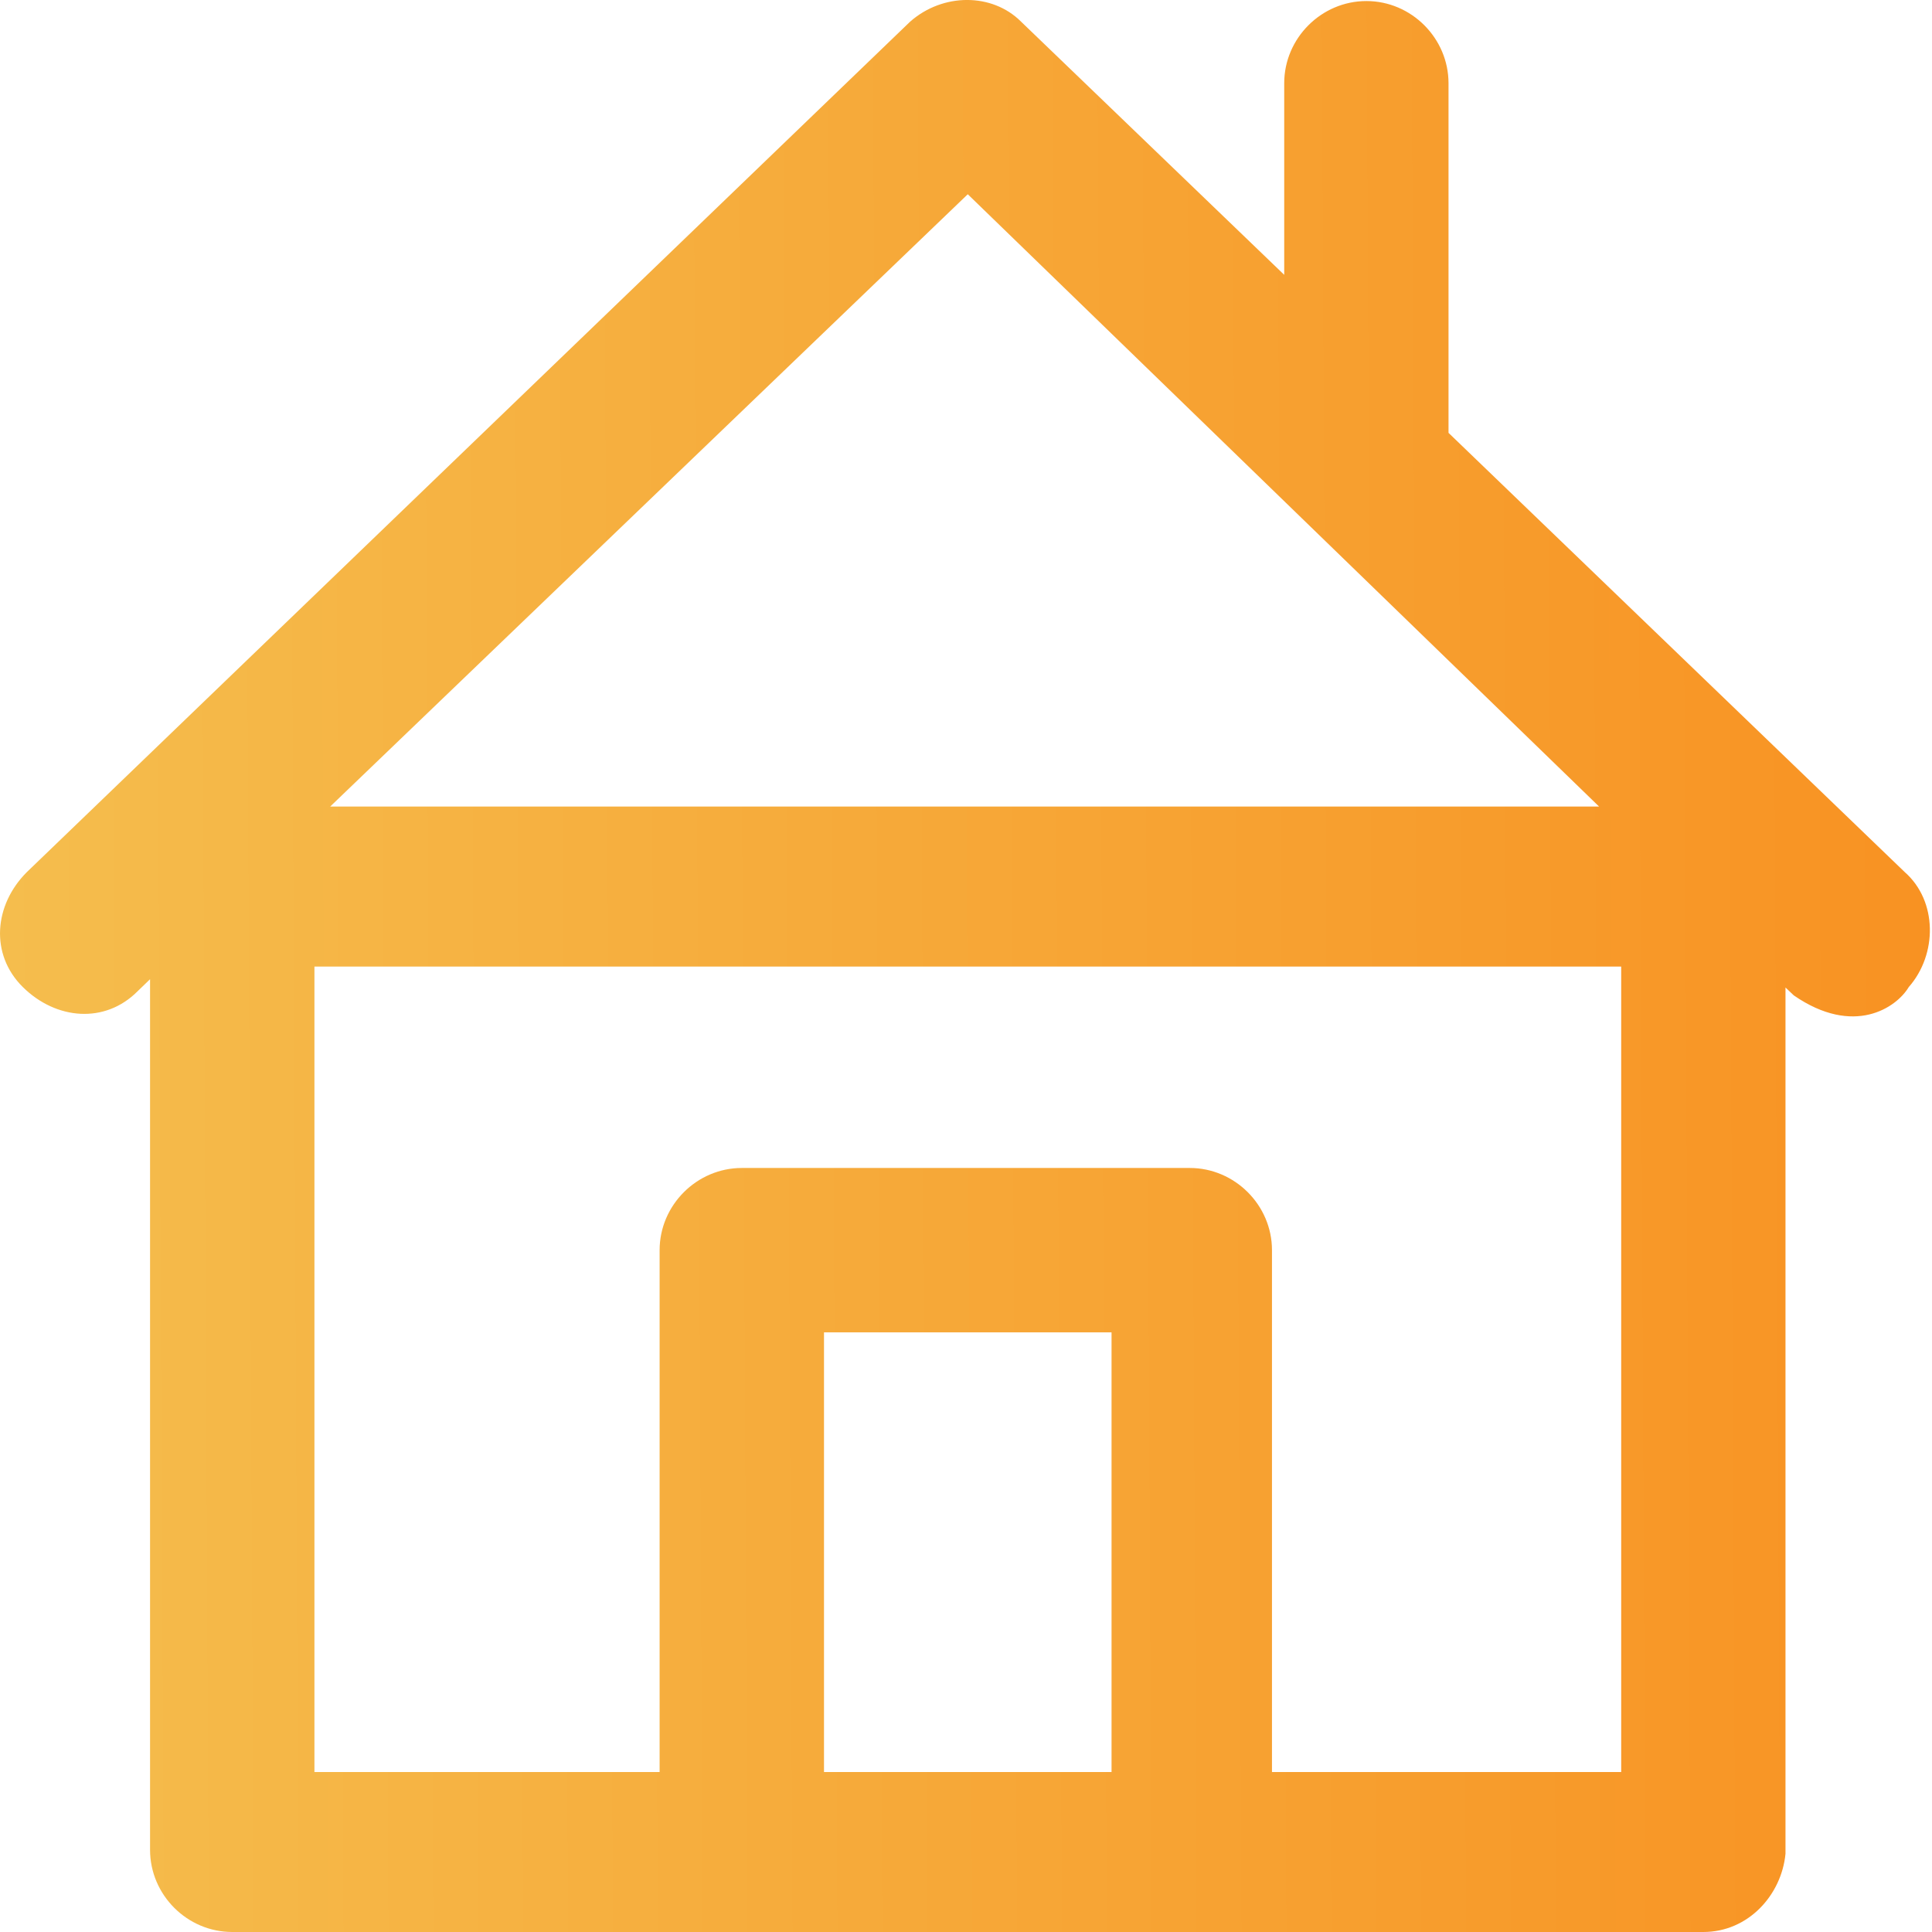
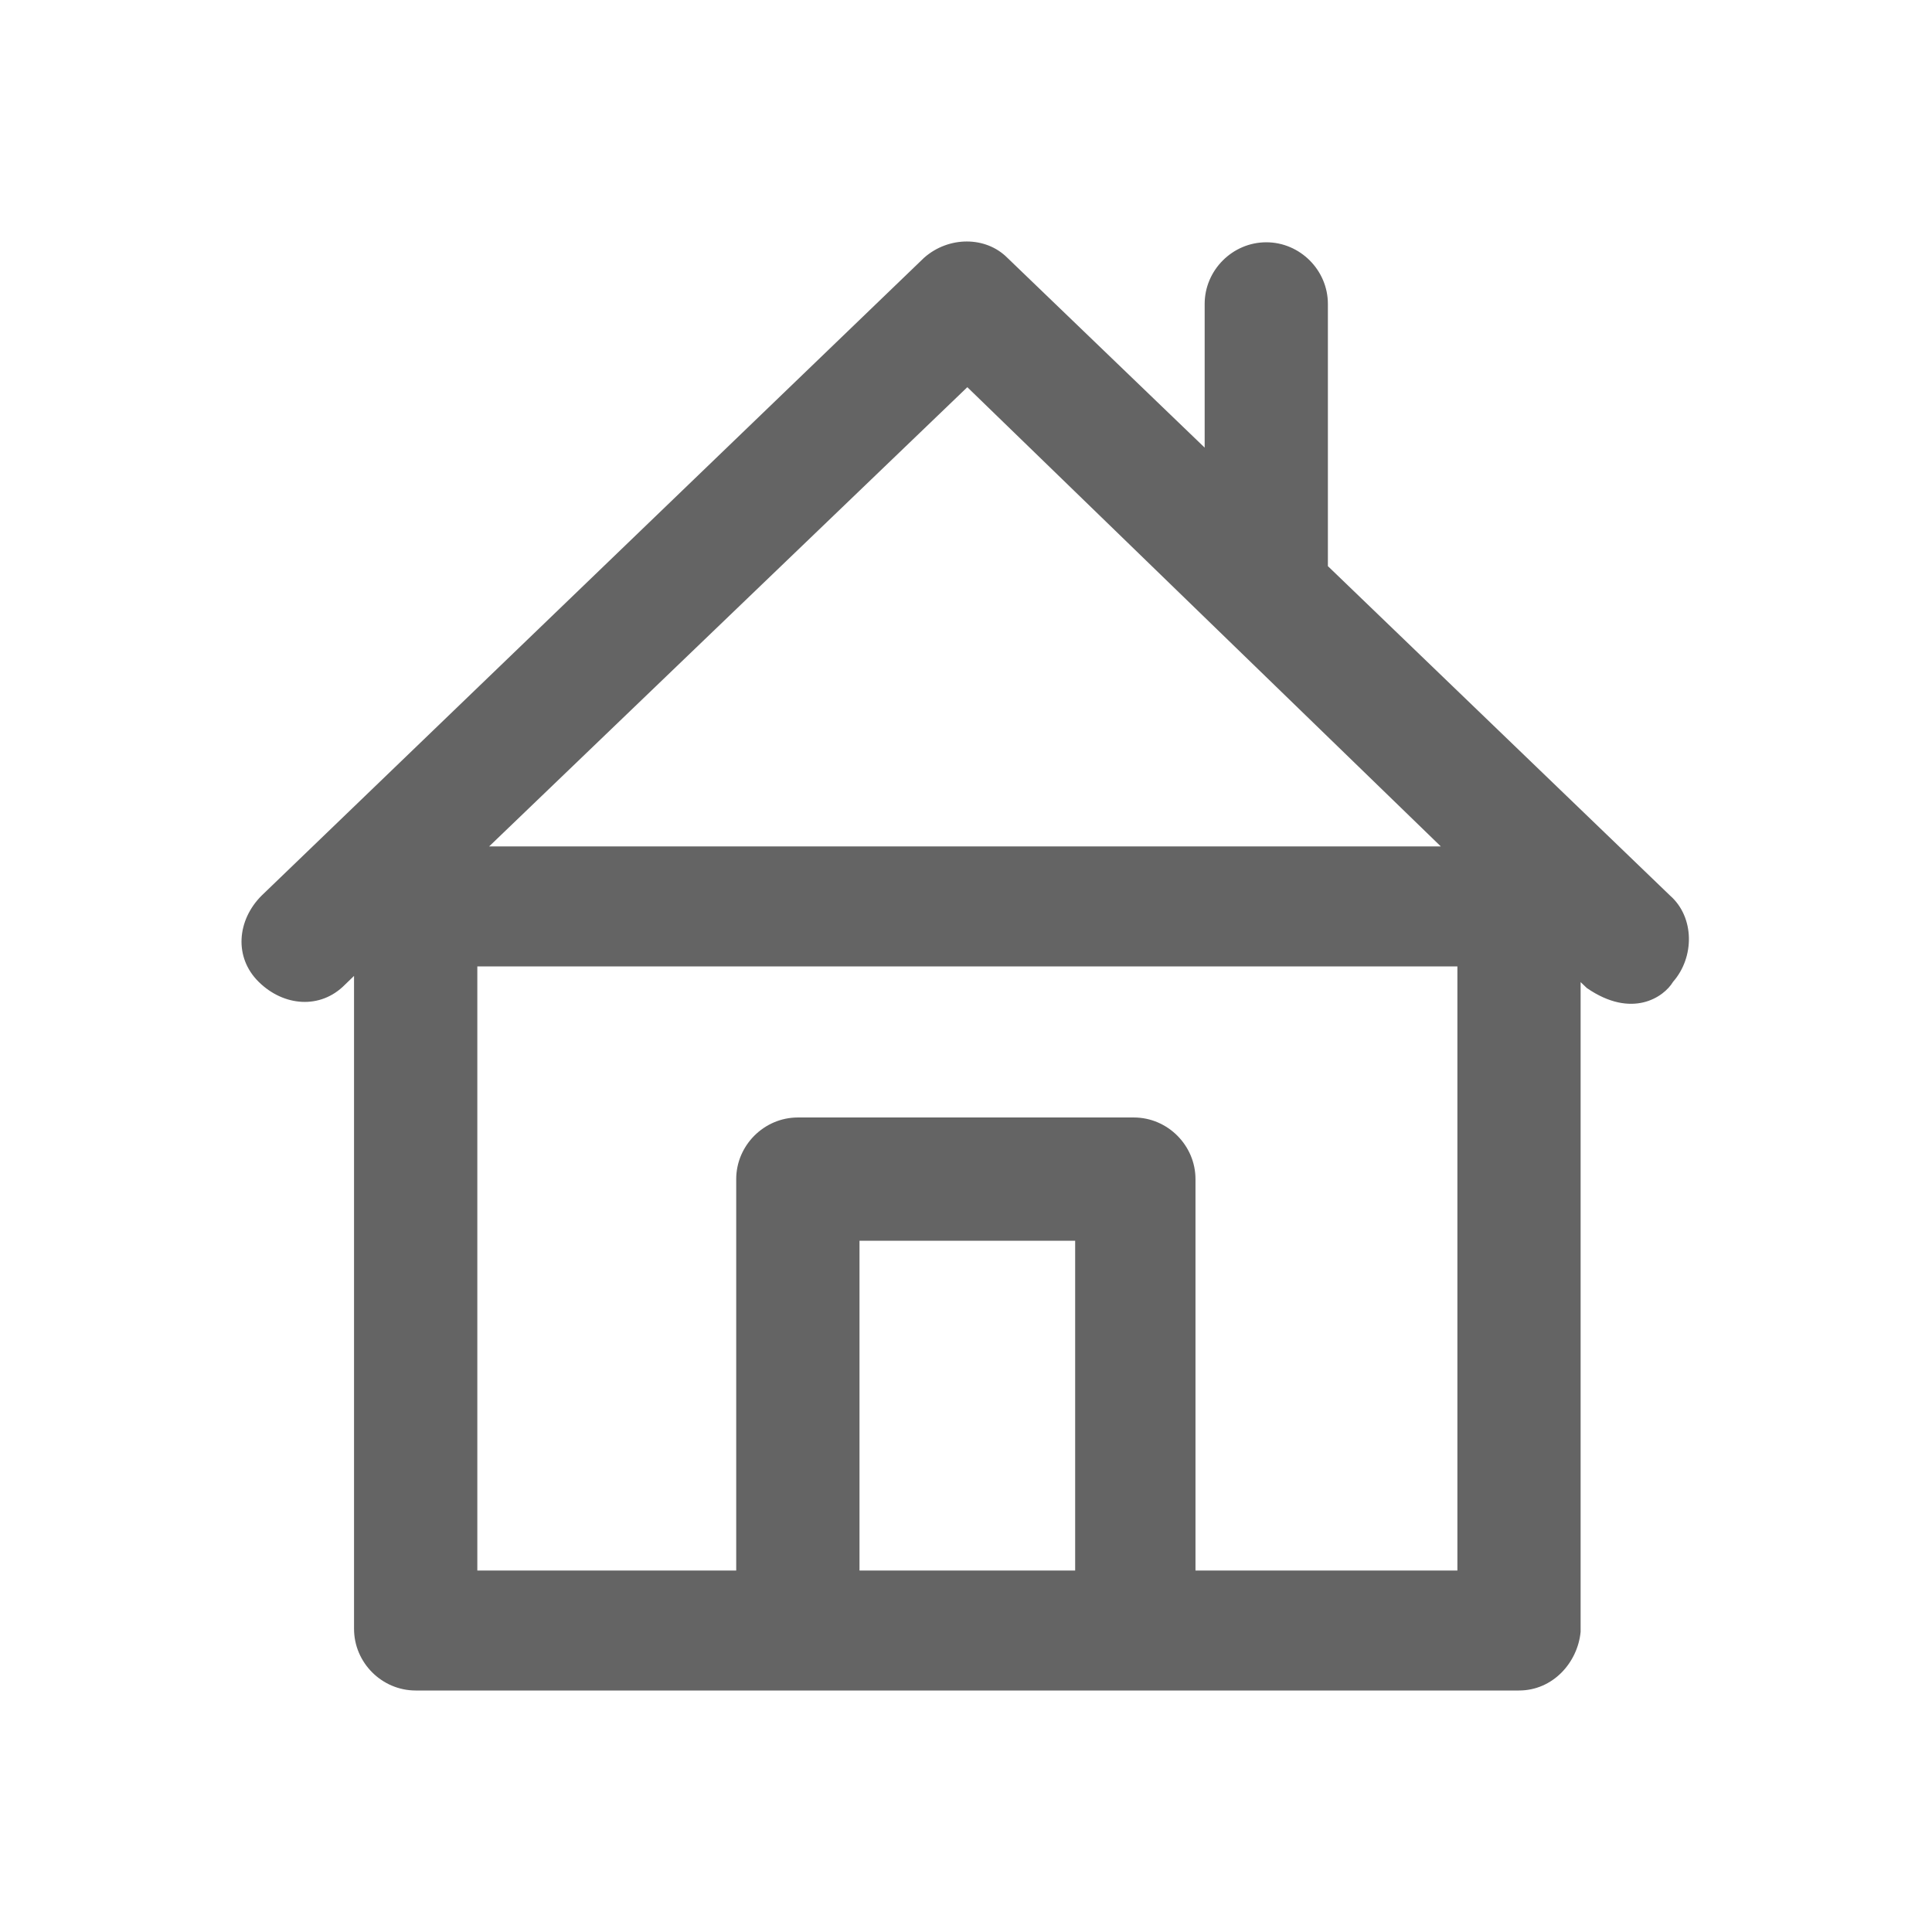
- <svg xmlns="http://www.w3.org/2000/svg" width="24" height="24" viewBox="0 0 24 24" fill="none">
-   <path d="M23.662 10.834L17.994 5.377V1.034C17.994 0.475 17.533 0.013 16.974 0.013C16.414 0.013 15.953 0.475 15.953 1.034V3.414L12.684 0.269C12.326 -0.09 11.713 -0.09 11.306 0.269L0.333 10.834C-0.074 11.241 -0.128 11.855 0.284 12.262C0.696 12.669 1.305 12.723 1.712 12.311L1.864 12.164V22.979C1.864 23.539 2.325 24 2.885 24H21.159C21.719 24 22.131 23.539 22.18 23.028V12.267L22.283 12.365C23.029 12.88 23.559 12.517 23.711 12.262C24.069 11.855 24.069 11.192 23.662 10.834ZM13.808 22.013H10.236V16.551H13.808V22.013ZM20.139 22.013H15.801V15.53C15.801 14.971 15.339 14.509 14.78 14.509H9.215C8.656 14.509 8.194 14.971 8.194 15.53V22.013H3.906V12.007H20.139V22.013ZM4.102 10.019L12.022 2.413L19.864 10.019H4.102Z" fill="url(#paint0_linear_1_859)" />
-   <defs>
-     <linearGradient id="paint0_linear_1_859" x1="0" y1="6.657" x2="23.978" y2="6.537" gradientUnits="userSpaceOnUse">
-       <stop stop-color="#F5BD4D" />
-       <stop offset="1" stop-color="#F89222" />
-     </linearGradient>
-   </defs>
+ <svg xmlns="http://www.w3.org/2000/svg" width="32" height="32" viewBox="0 0 32 32" fill="none">
+   <path d="M27.662 14.834L21.994 9.377V5.034C21.994 4.475 21.533 4.013 20.974 4.013C20.414 4.013 19.953 4.475 19.953 5.034V7.414L16.684 4.269C16.326 3.91 15.713 3.91 15.306 4.269L4.333 14.834C3.926 15.241 3.872 15.855 4.284 16.262C4.696 16.669 5.305 16.723 5.712 16.311L5.864 16.164V26.979C5.864 27.539 6.325 28 6.885 28H25.159C25.719 28 26.131 27.539 26.18 27.028V16.267L26.283 16.365C27.029 16.88 27.559 16.517 27.711 16.262C28.069 15.855 28.069 15.192 27.662 14.834ZM17.808 26.013H14.236V20.551H17.808V26.013ZM24.139 26.013H19.801V19.53C19.801 18.971 19.339 18.509 18.78 18.509H13.215C12.656 18.509 12.194 18.971 12.194 19.53V26.013H7.906V16.007H24.139V26.013ZM8.102 14.019L16.022 6.413L23.864 14.019H8.102Z" fill="#646464" />
</svg>
